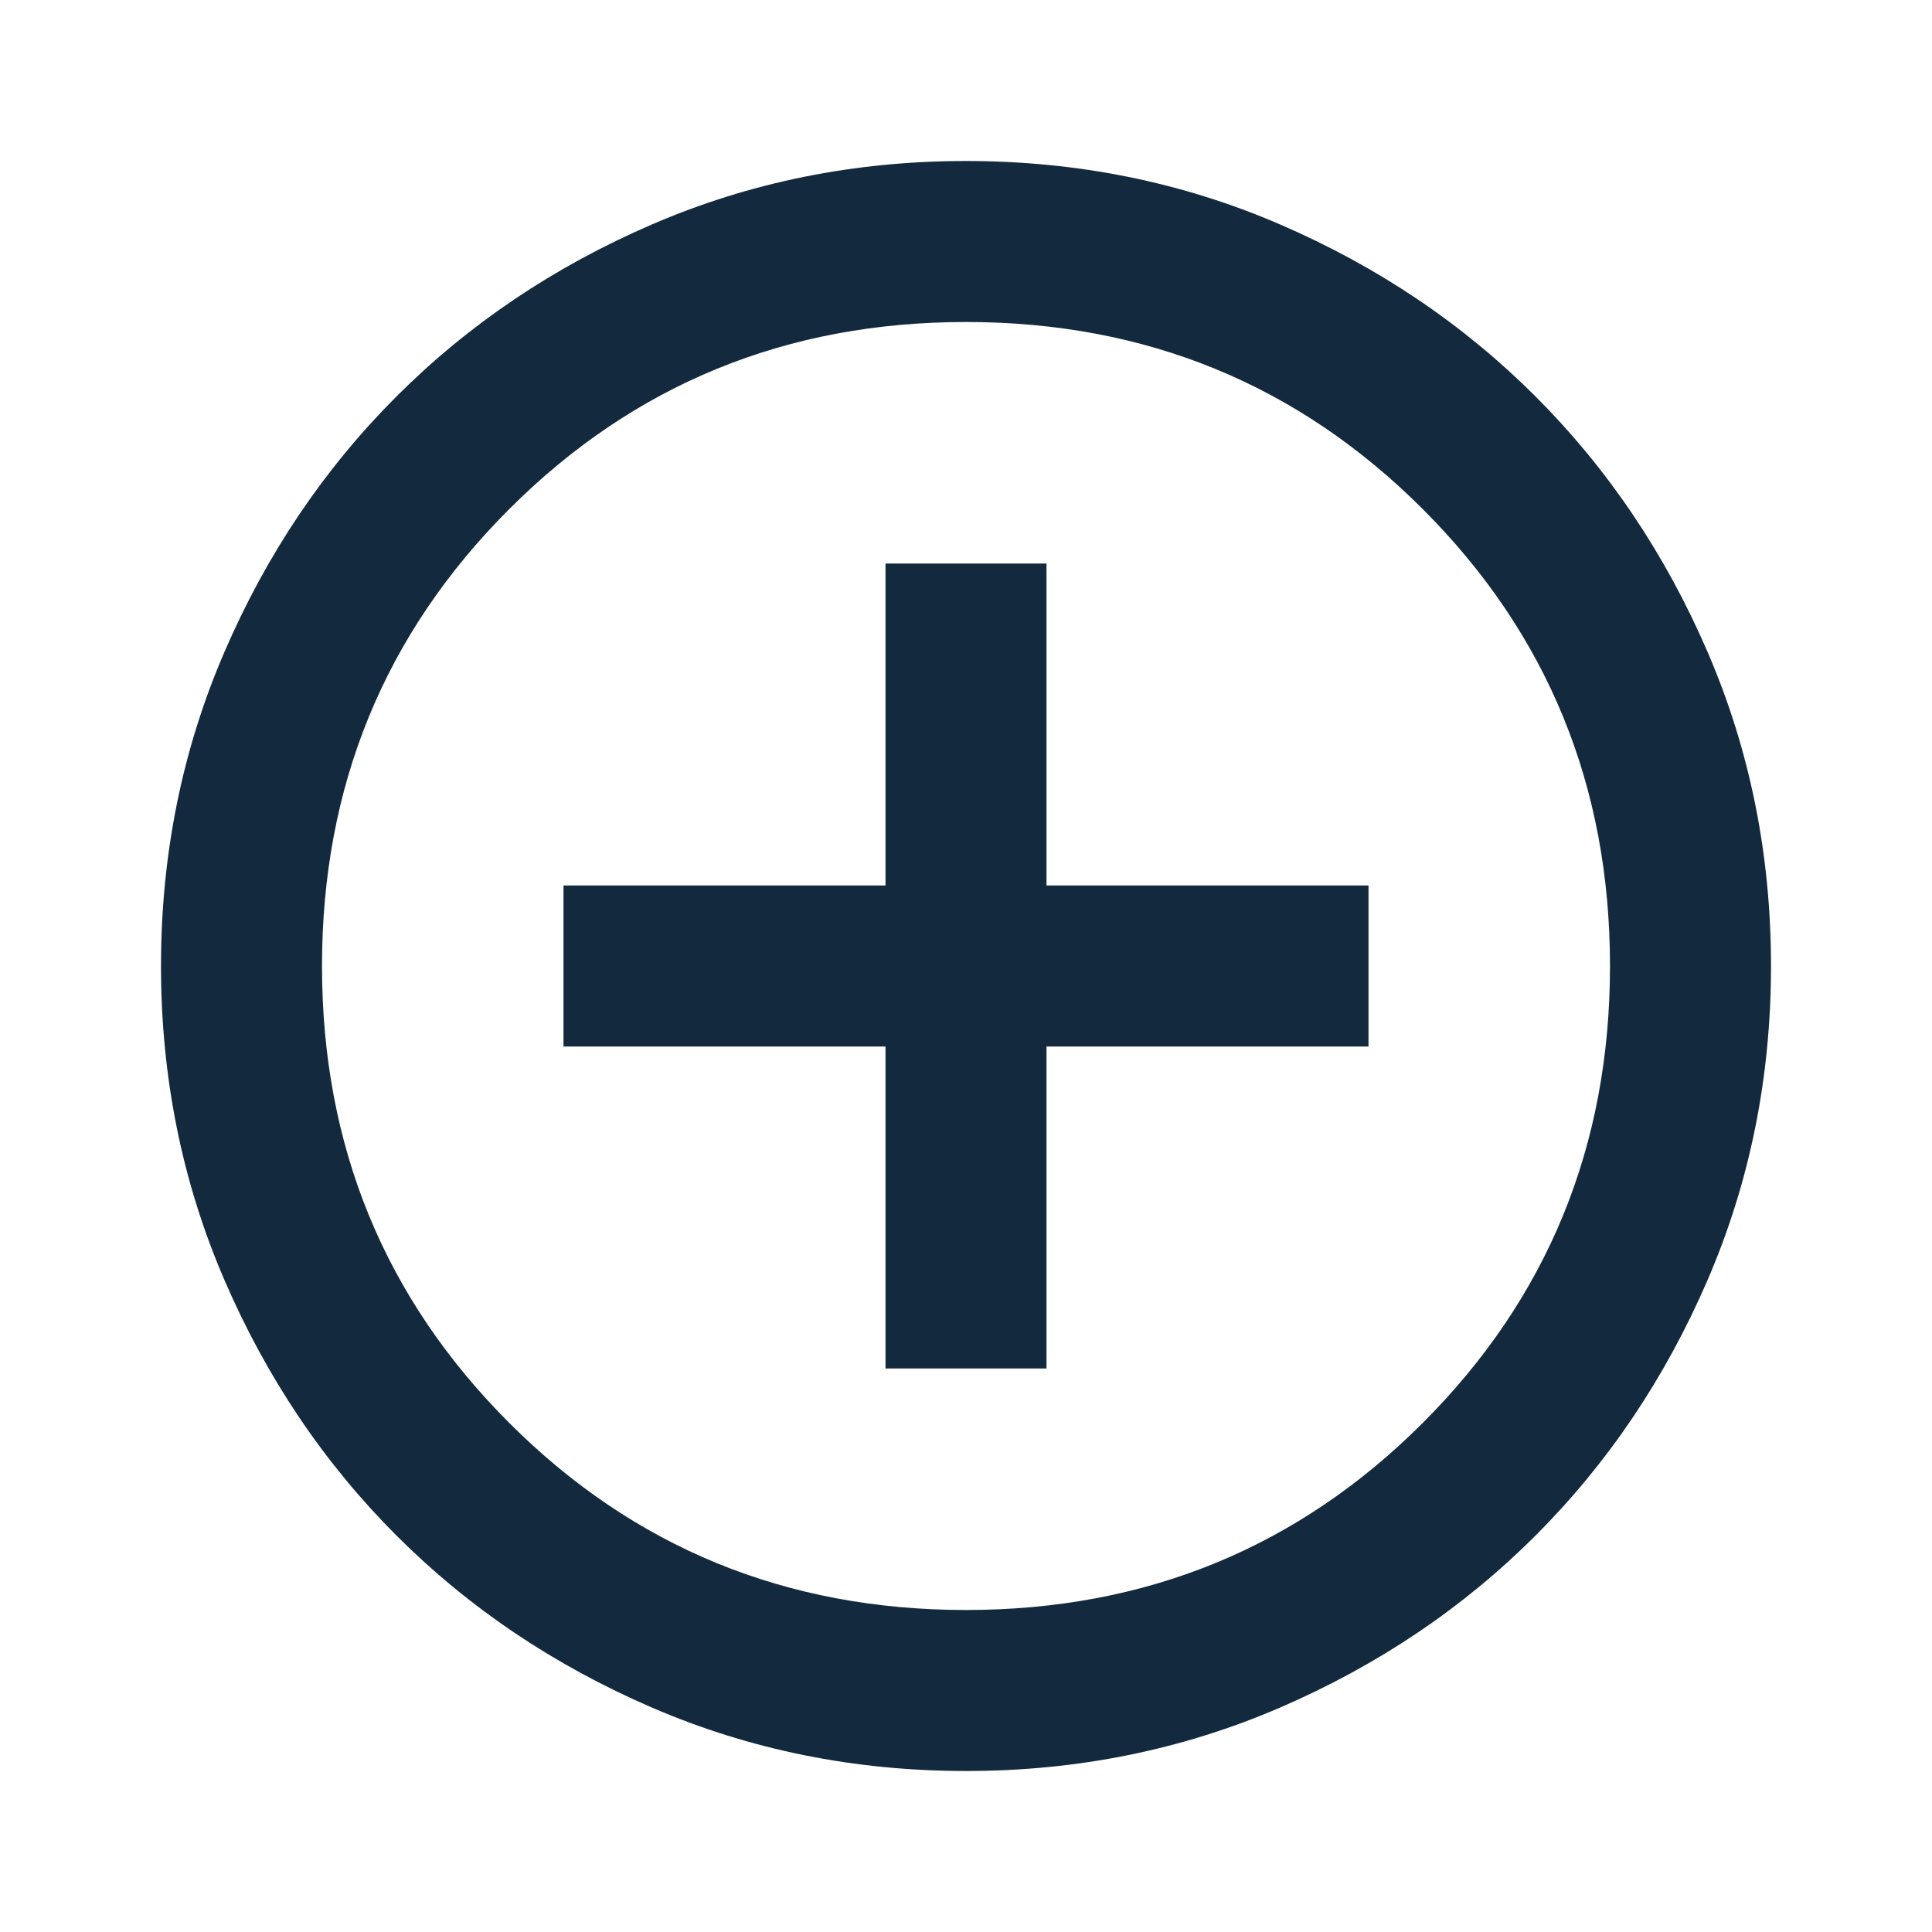
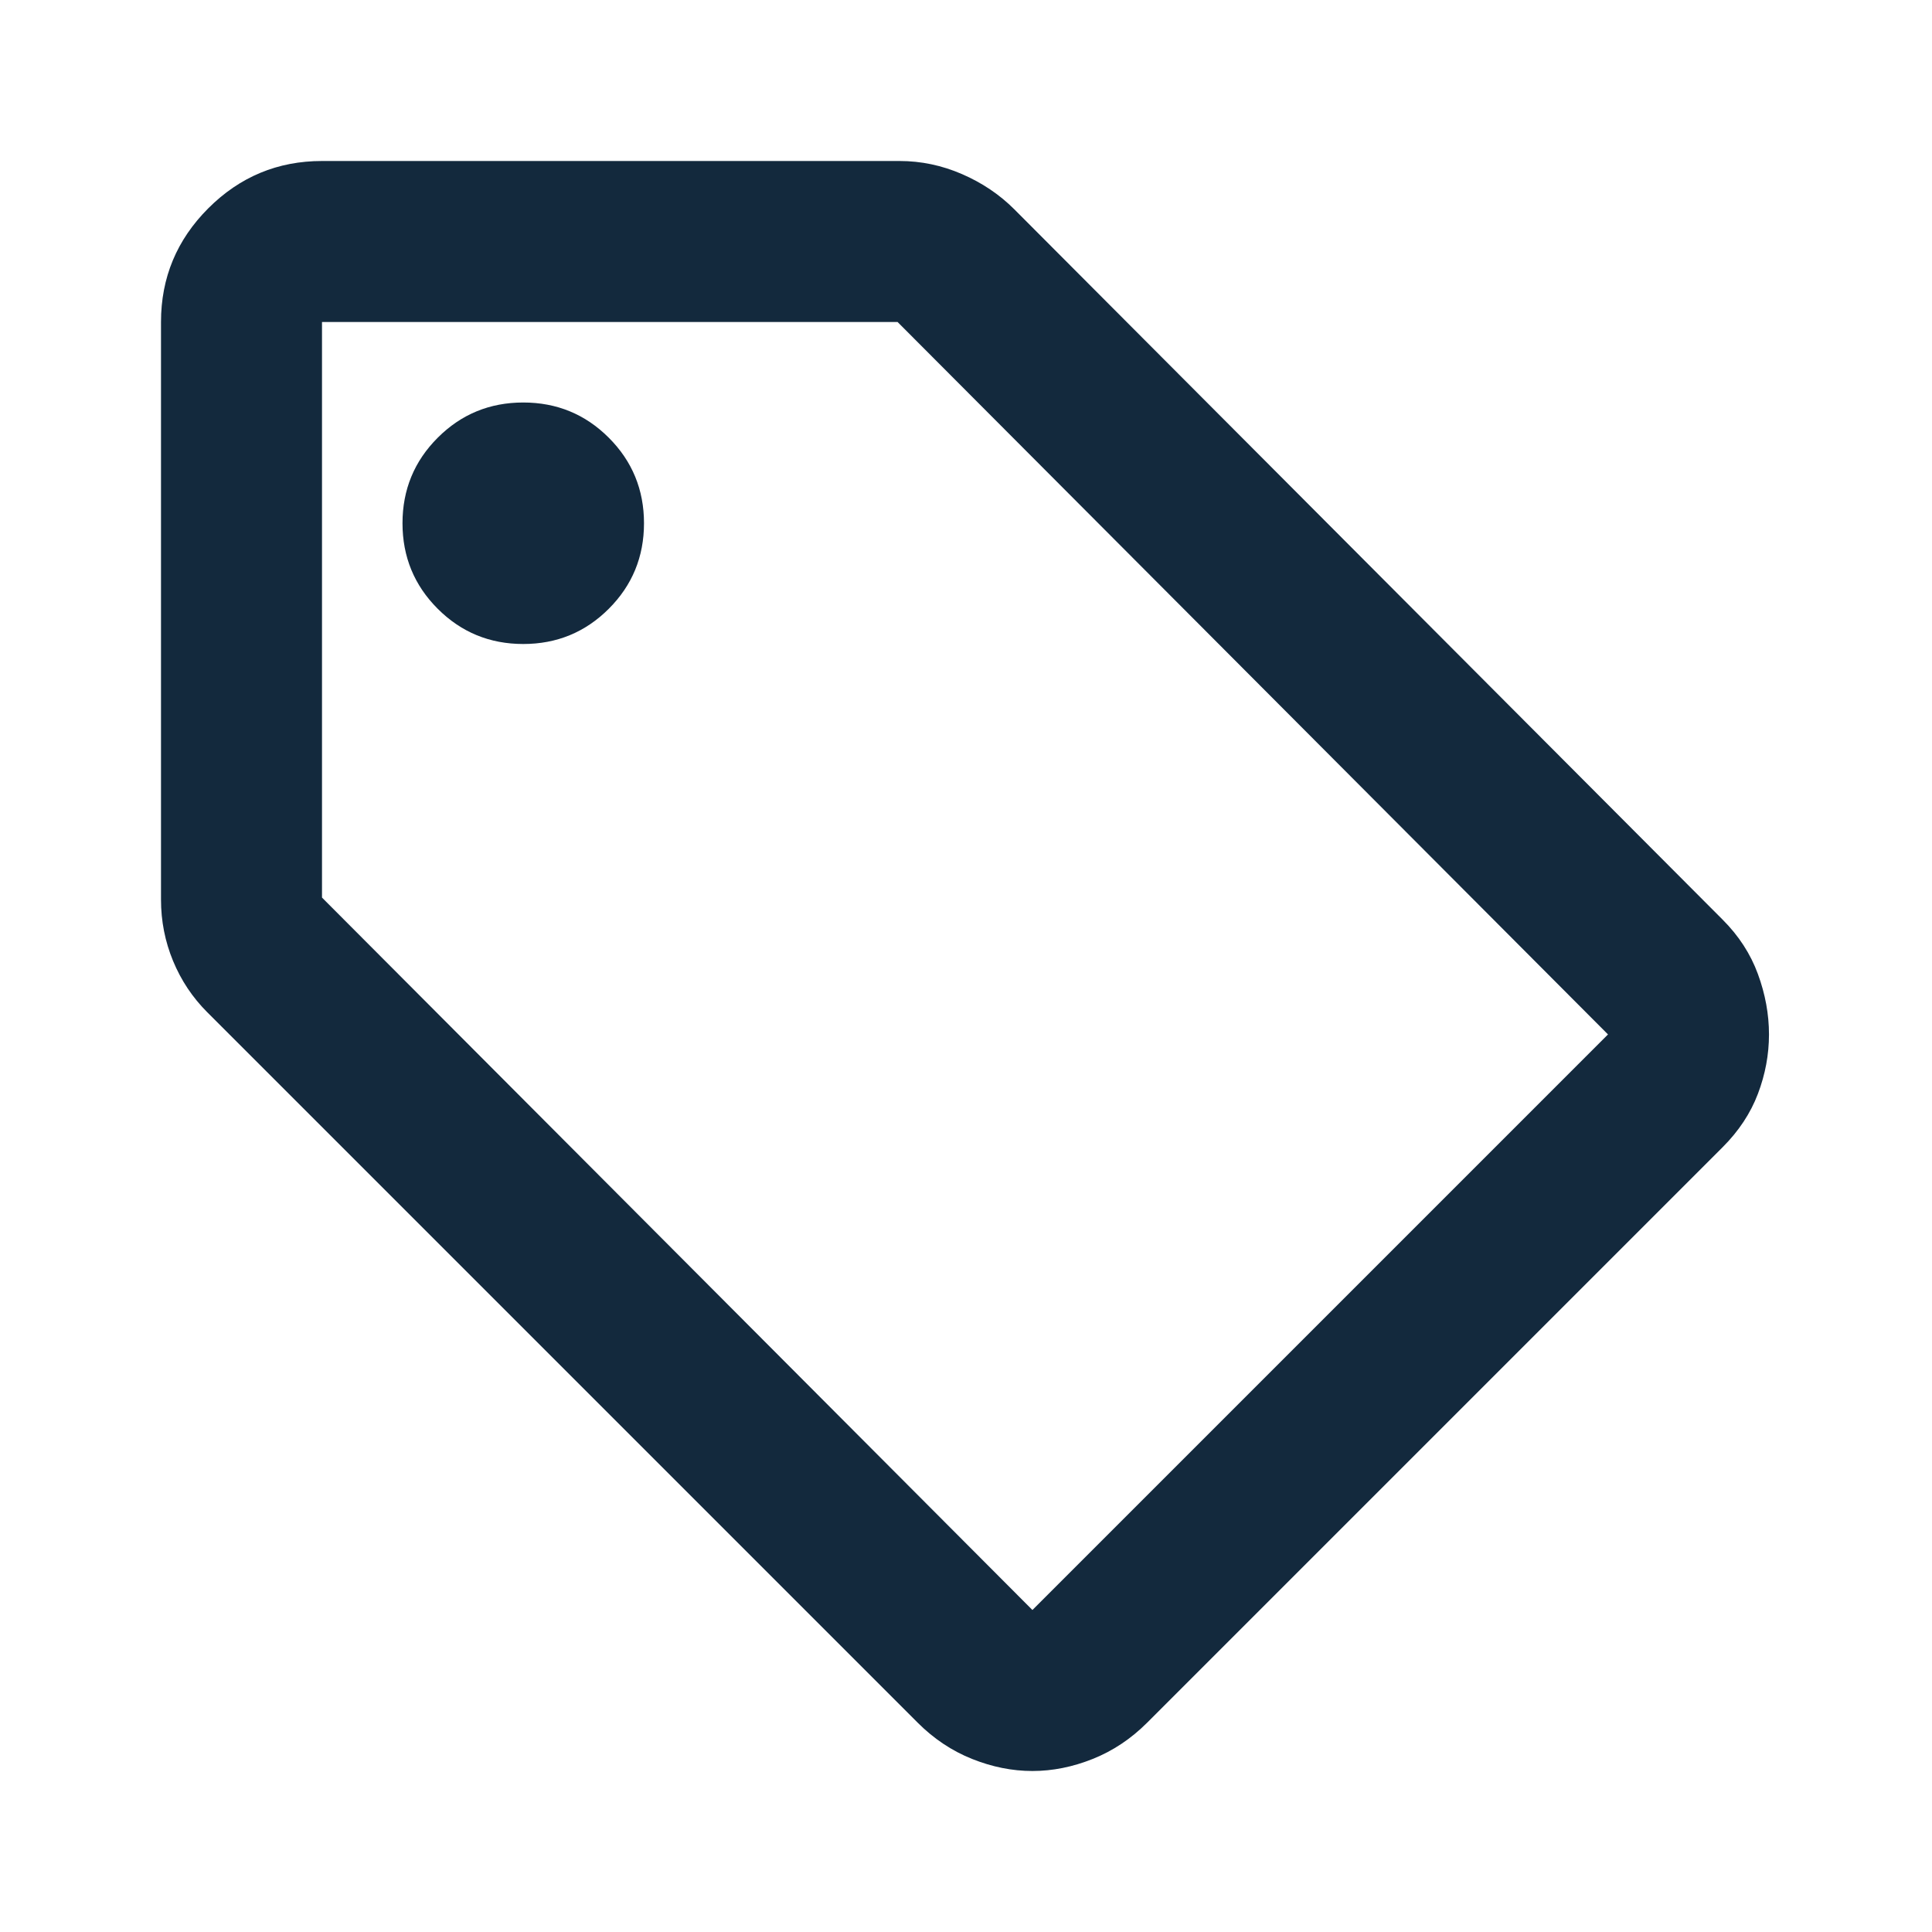
<svg xmlns="http://www.w3.org/2000/svg" height="24px" viewBox="0 -960 960 960" width="24px" fill="#13293D">
-   <path d="M440-280h80v-160h160v-80H520v-160h-80v160H280v80h160v160Zm40 200q-83 0-156-31.5T197-197q-54-54-85.5-127T80-480q0-83 31.5-156T197-763q54-54 127-85.5T480-880q83 0 156 31.5T763-763q54 54 85.5 127T880-480q0 83-31.5 156T763-197q-54 54-127 85.5T480-80Zm0-80q134 0 227-93t93-227q0-134-93-227t-227-93q-134 0-227 93t-93 227q0 134 93 227t227 93Zm0-320Z" />
+   <path d="M856-390 570-104q-12 12-27 18t-30 6q-15 0-30-6t-27-18L103-457q-11-11-17-25.5T80-513v-287q0-33 23.5-56.5T160-880h287q16 0 31 6.5t26 17.5l352 353q12 12 17.5 27t5.5 30q0 15-5.5 29.5T856-390ZM513-160l286-286-353-354H160v286l353 354ZM260-640q25 0 42.5-17.5T320-700q0-25-17.5-42.5T260-760q-25 0-42.5 17.5T200-700q0 25 17.5 42.5T260-640Zm220 160Z" />
</svg>
